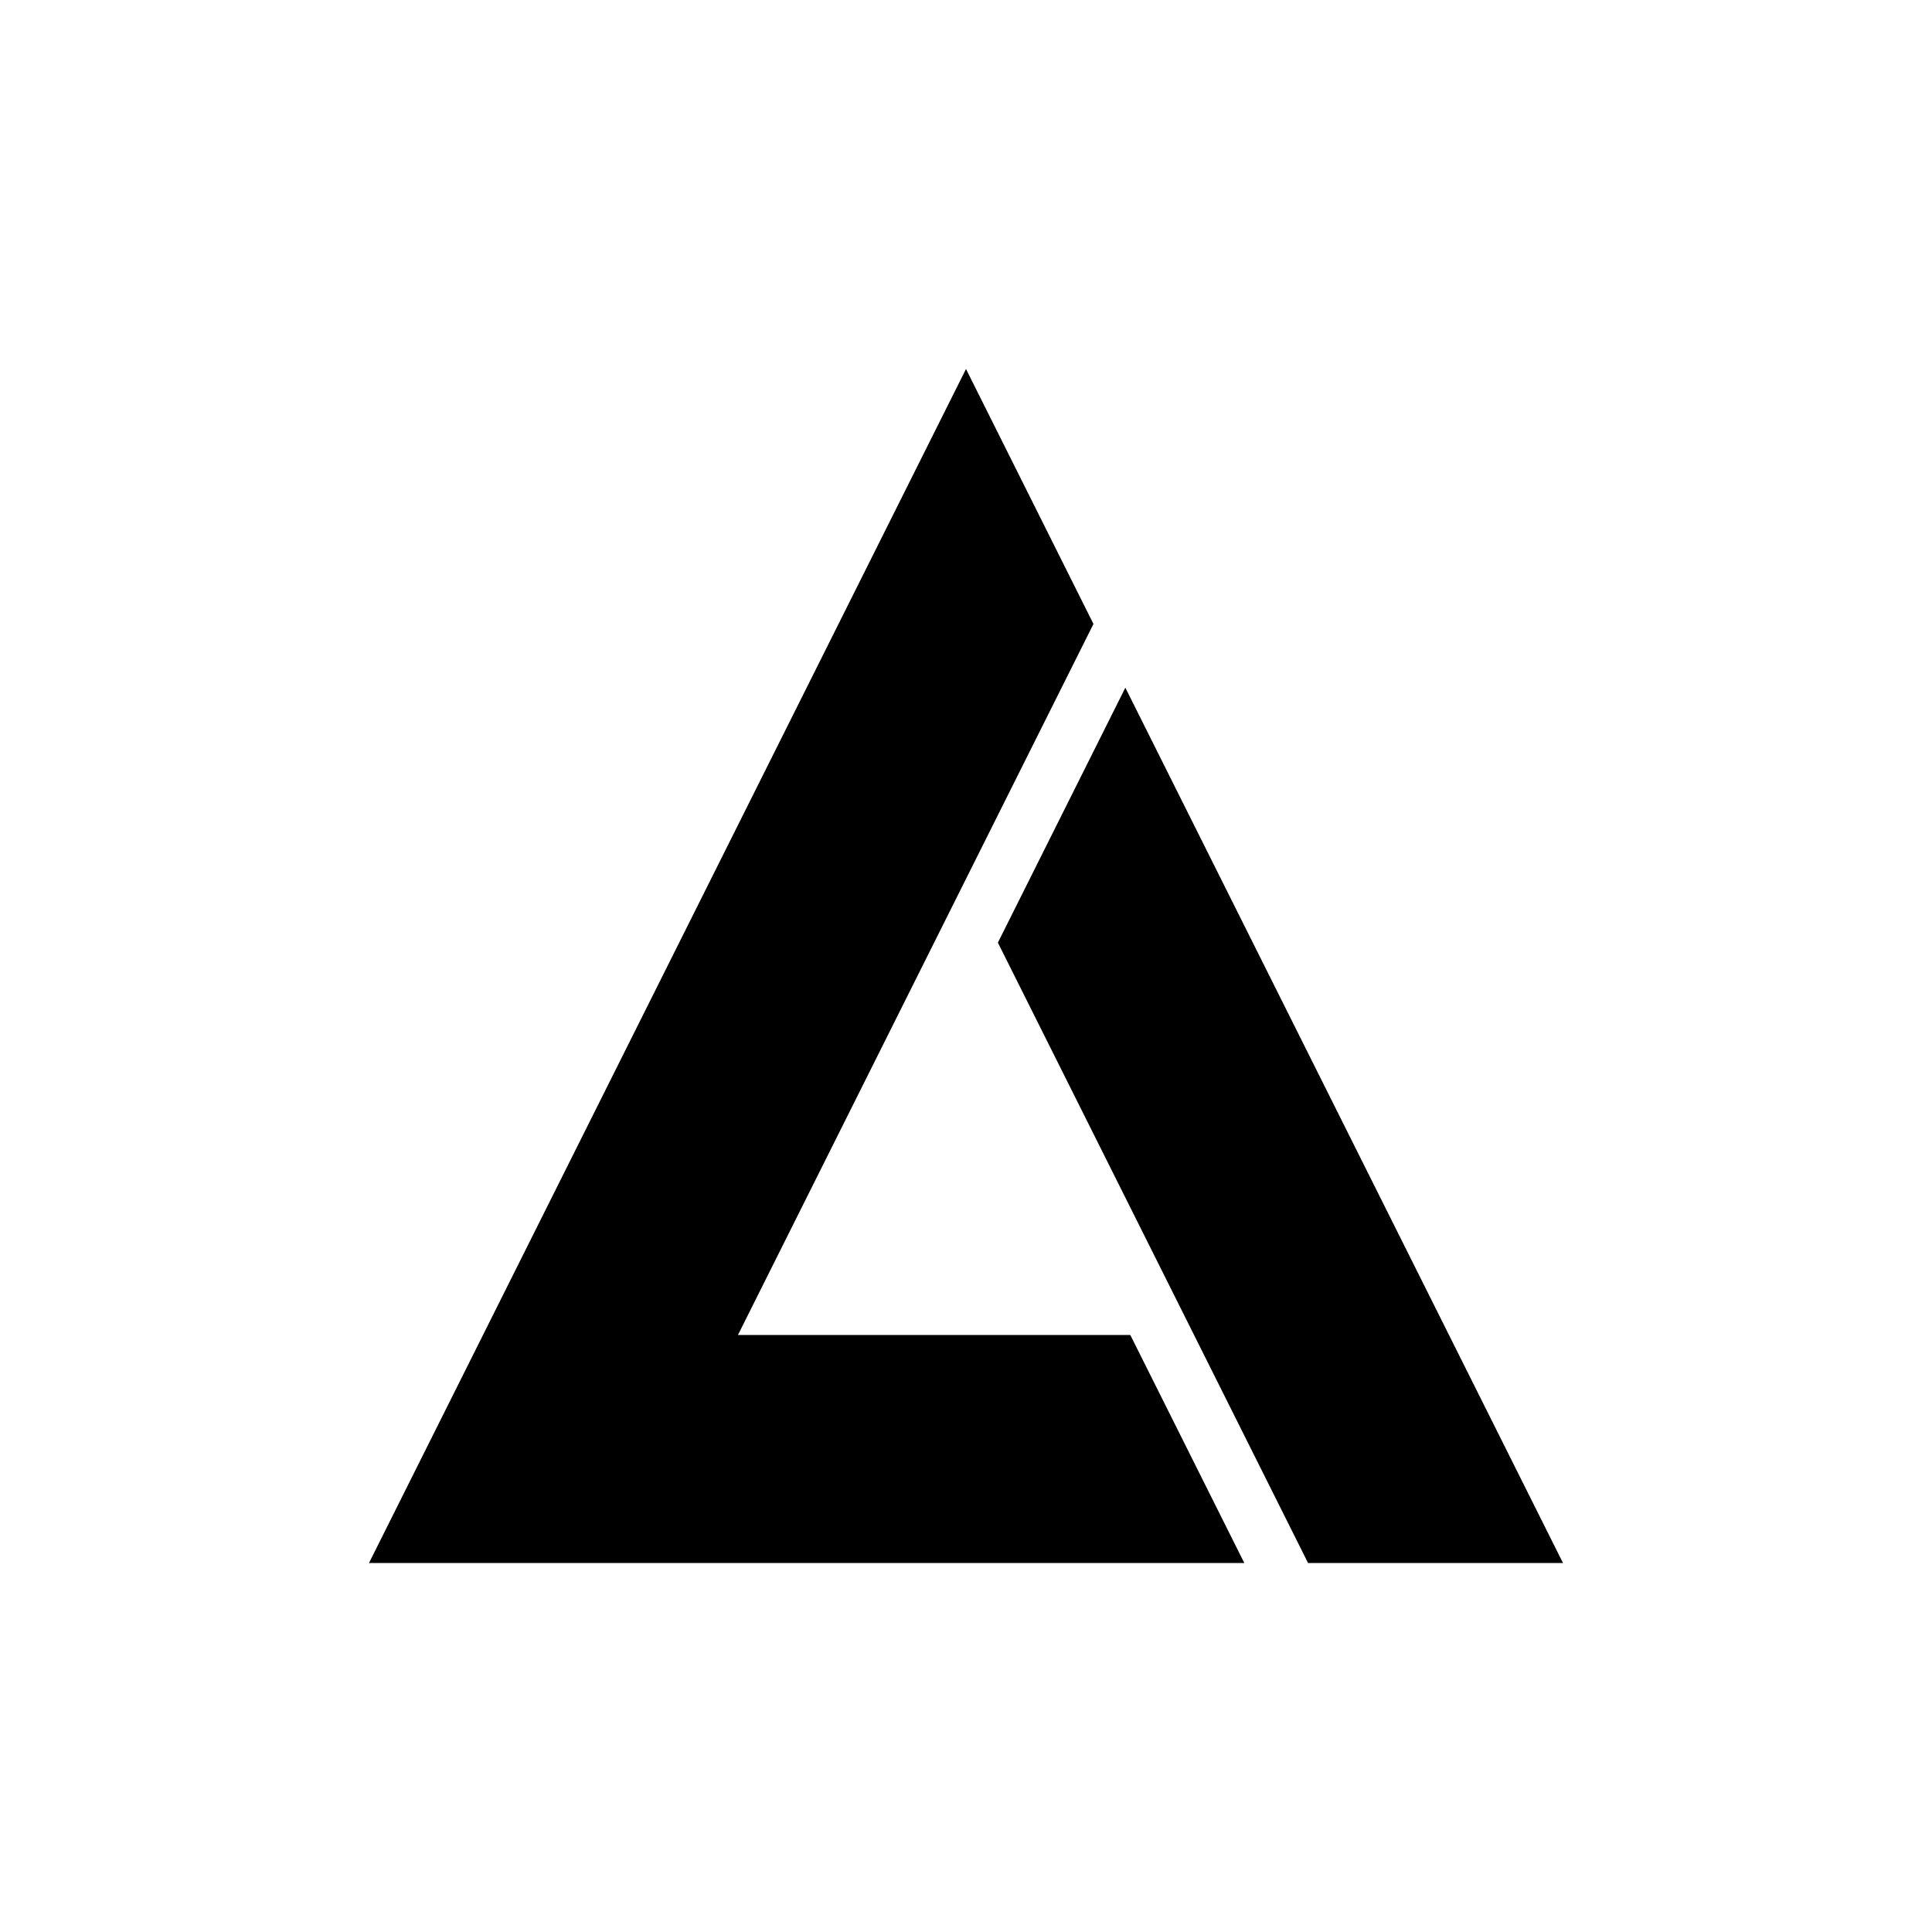
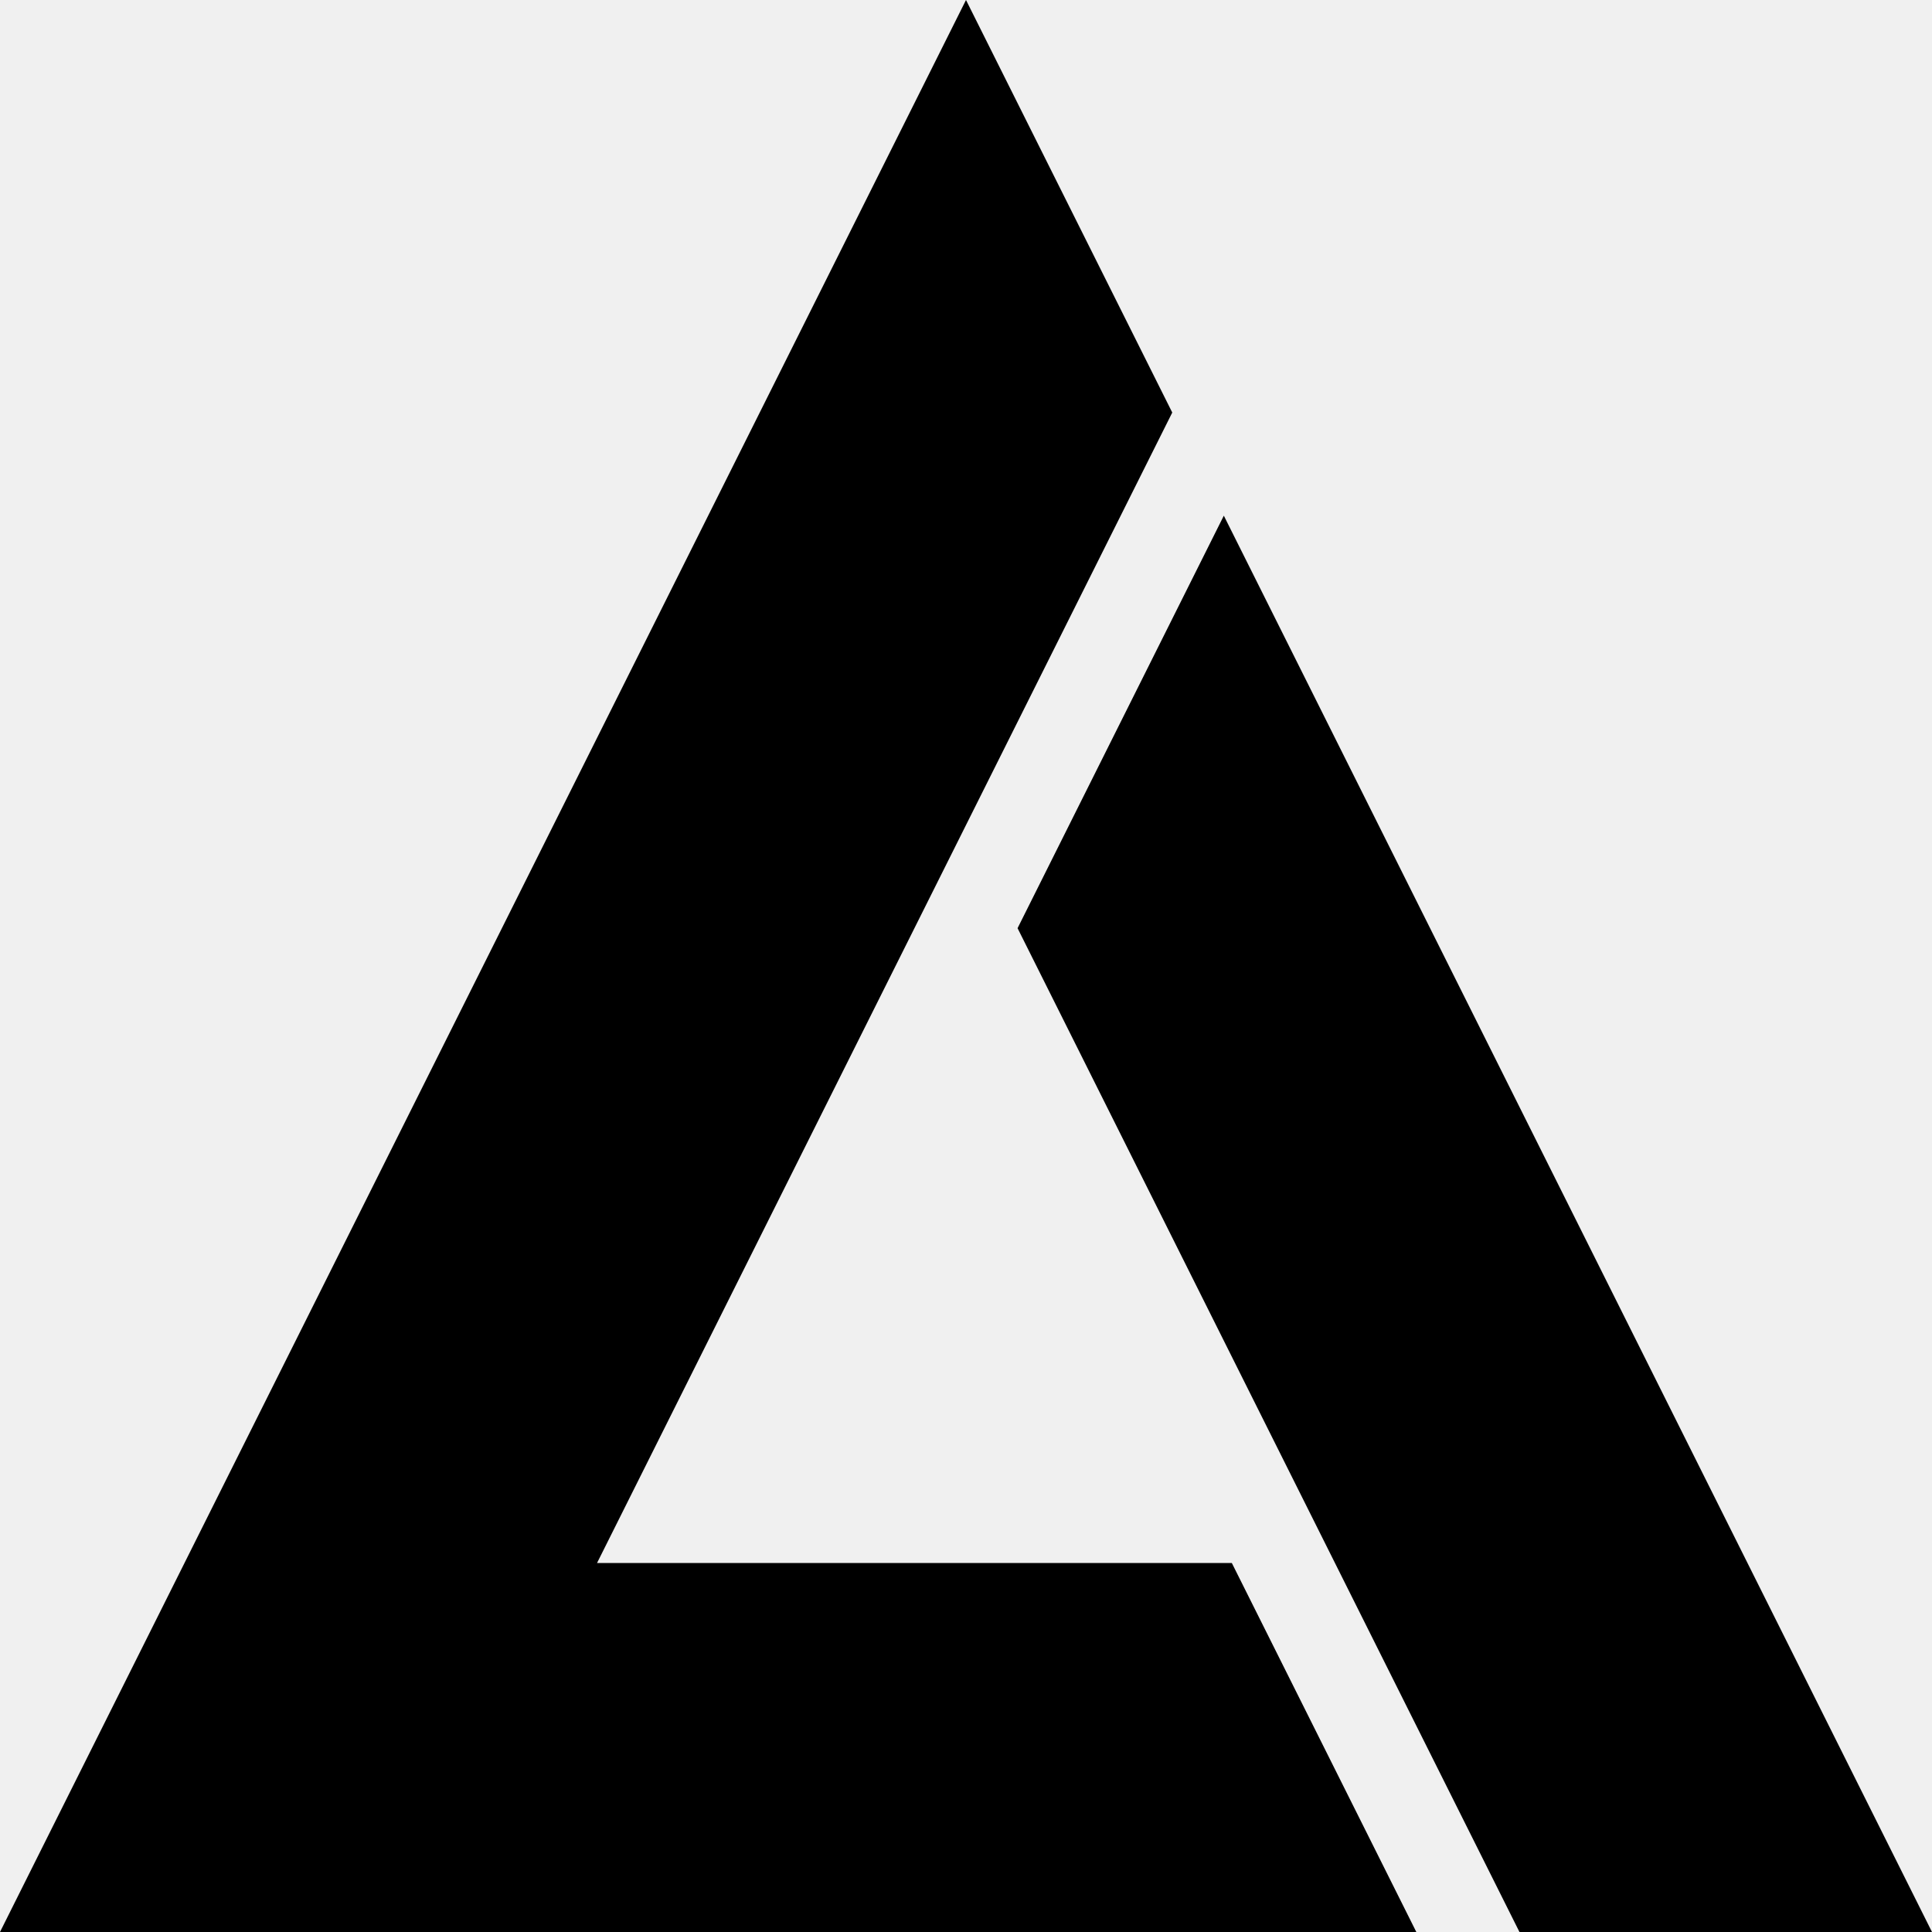
<svg xmlns="http://www.w3.org/2000/svg" viewBox="0 0 100 100">
-   <path fill="#fff" d="M0 0H100V100H0z" />
-   <path fill="#000" d="M 50 19.098 L 19.098 80.902 L 64.406 80.902 L 58.504 69.098 L 38.197 69.098 L 56.598 32.295 Z M 58.248 35.594 L 51.65 48.791 L 67.705 80.902 L 80.902 80.902 Z" />
+   <path fill="#000" d="M 50 0 L 0 100 L 73.309 100 L 63.76 80.902 L 30.902 80.902 L 60.676 21.353 Z M 63.345 26.691 L 52.669 48.043 L 78.647 100 L 100 100 Z" />
</svg>
